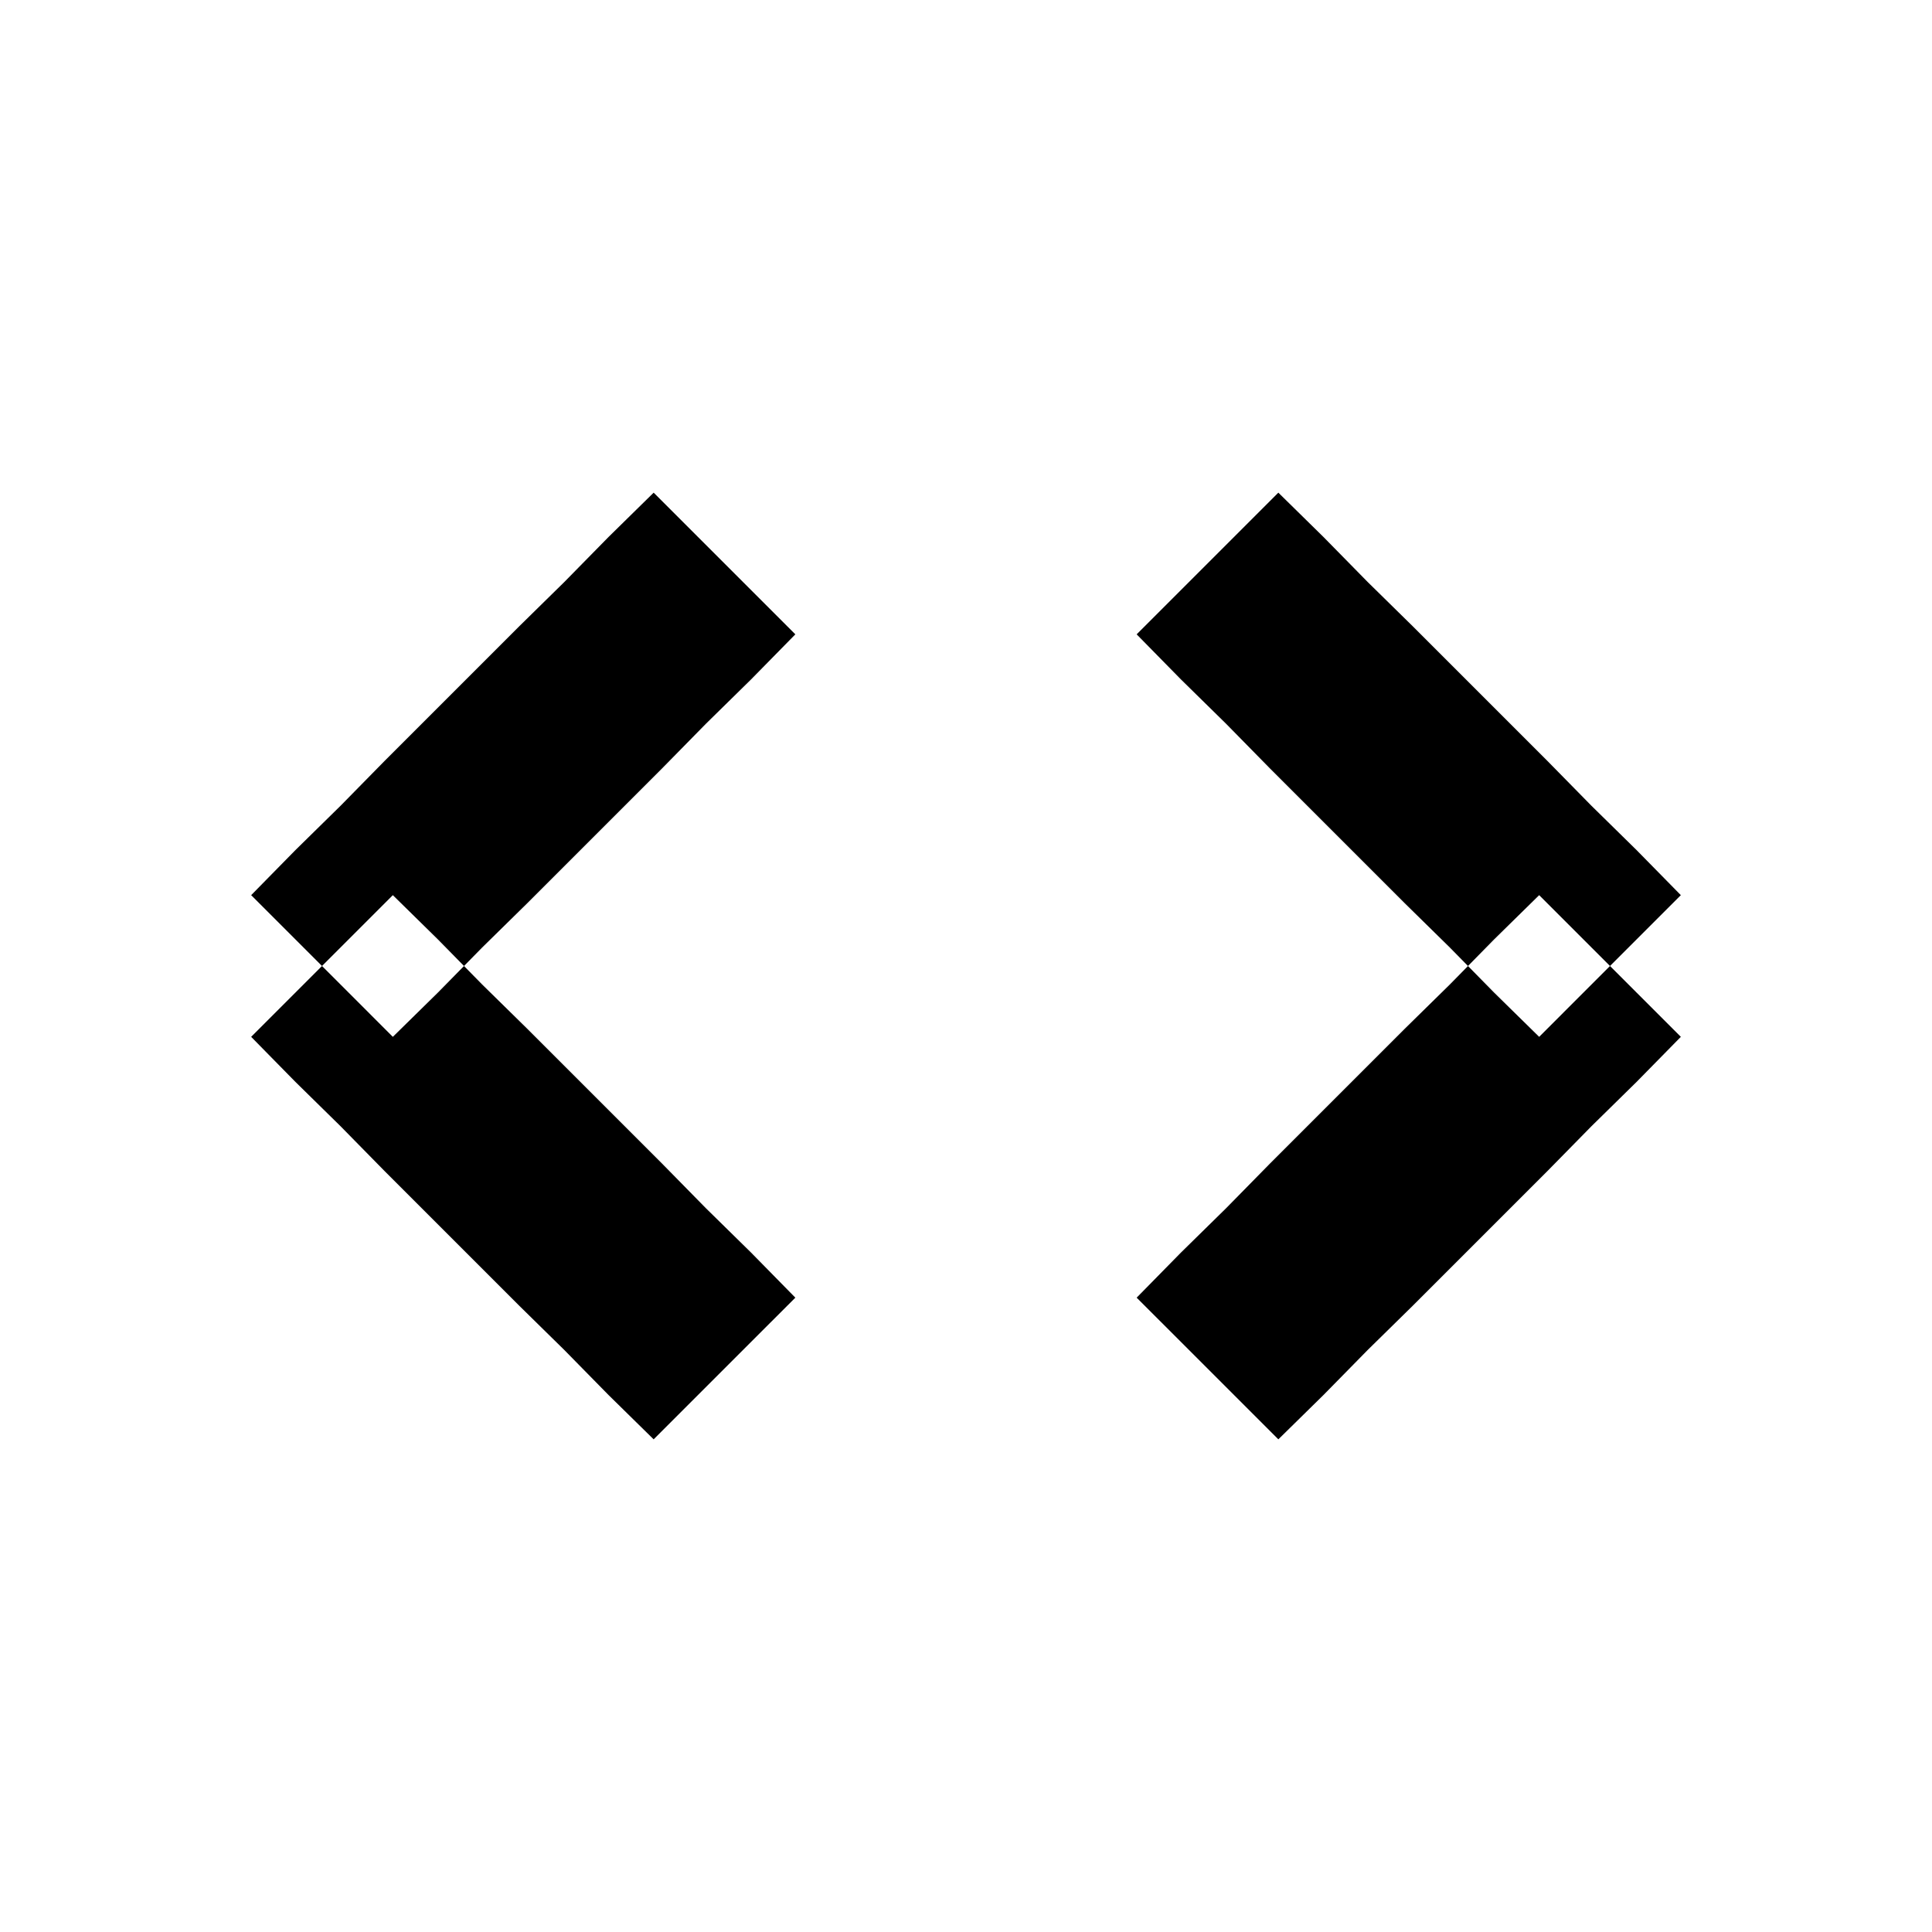
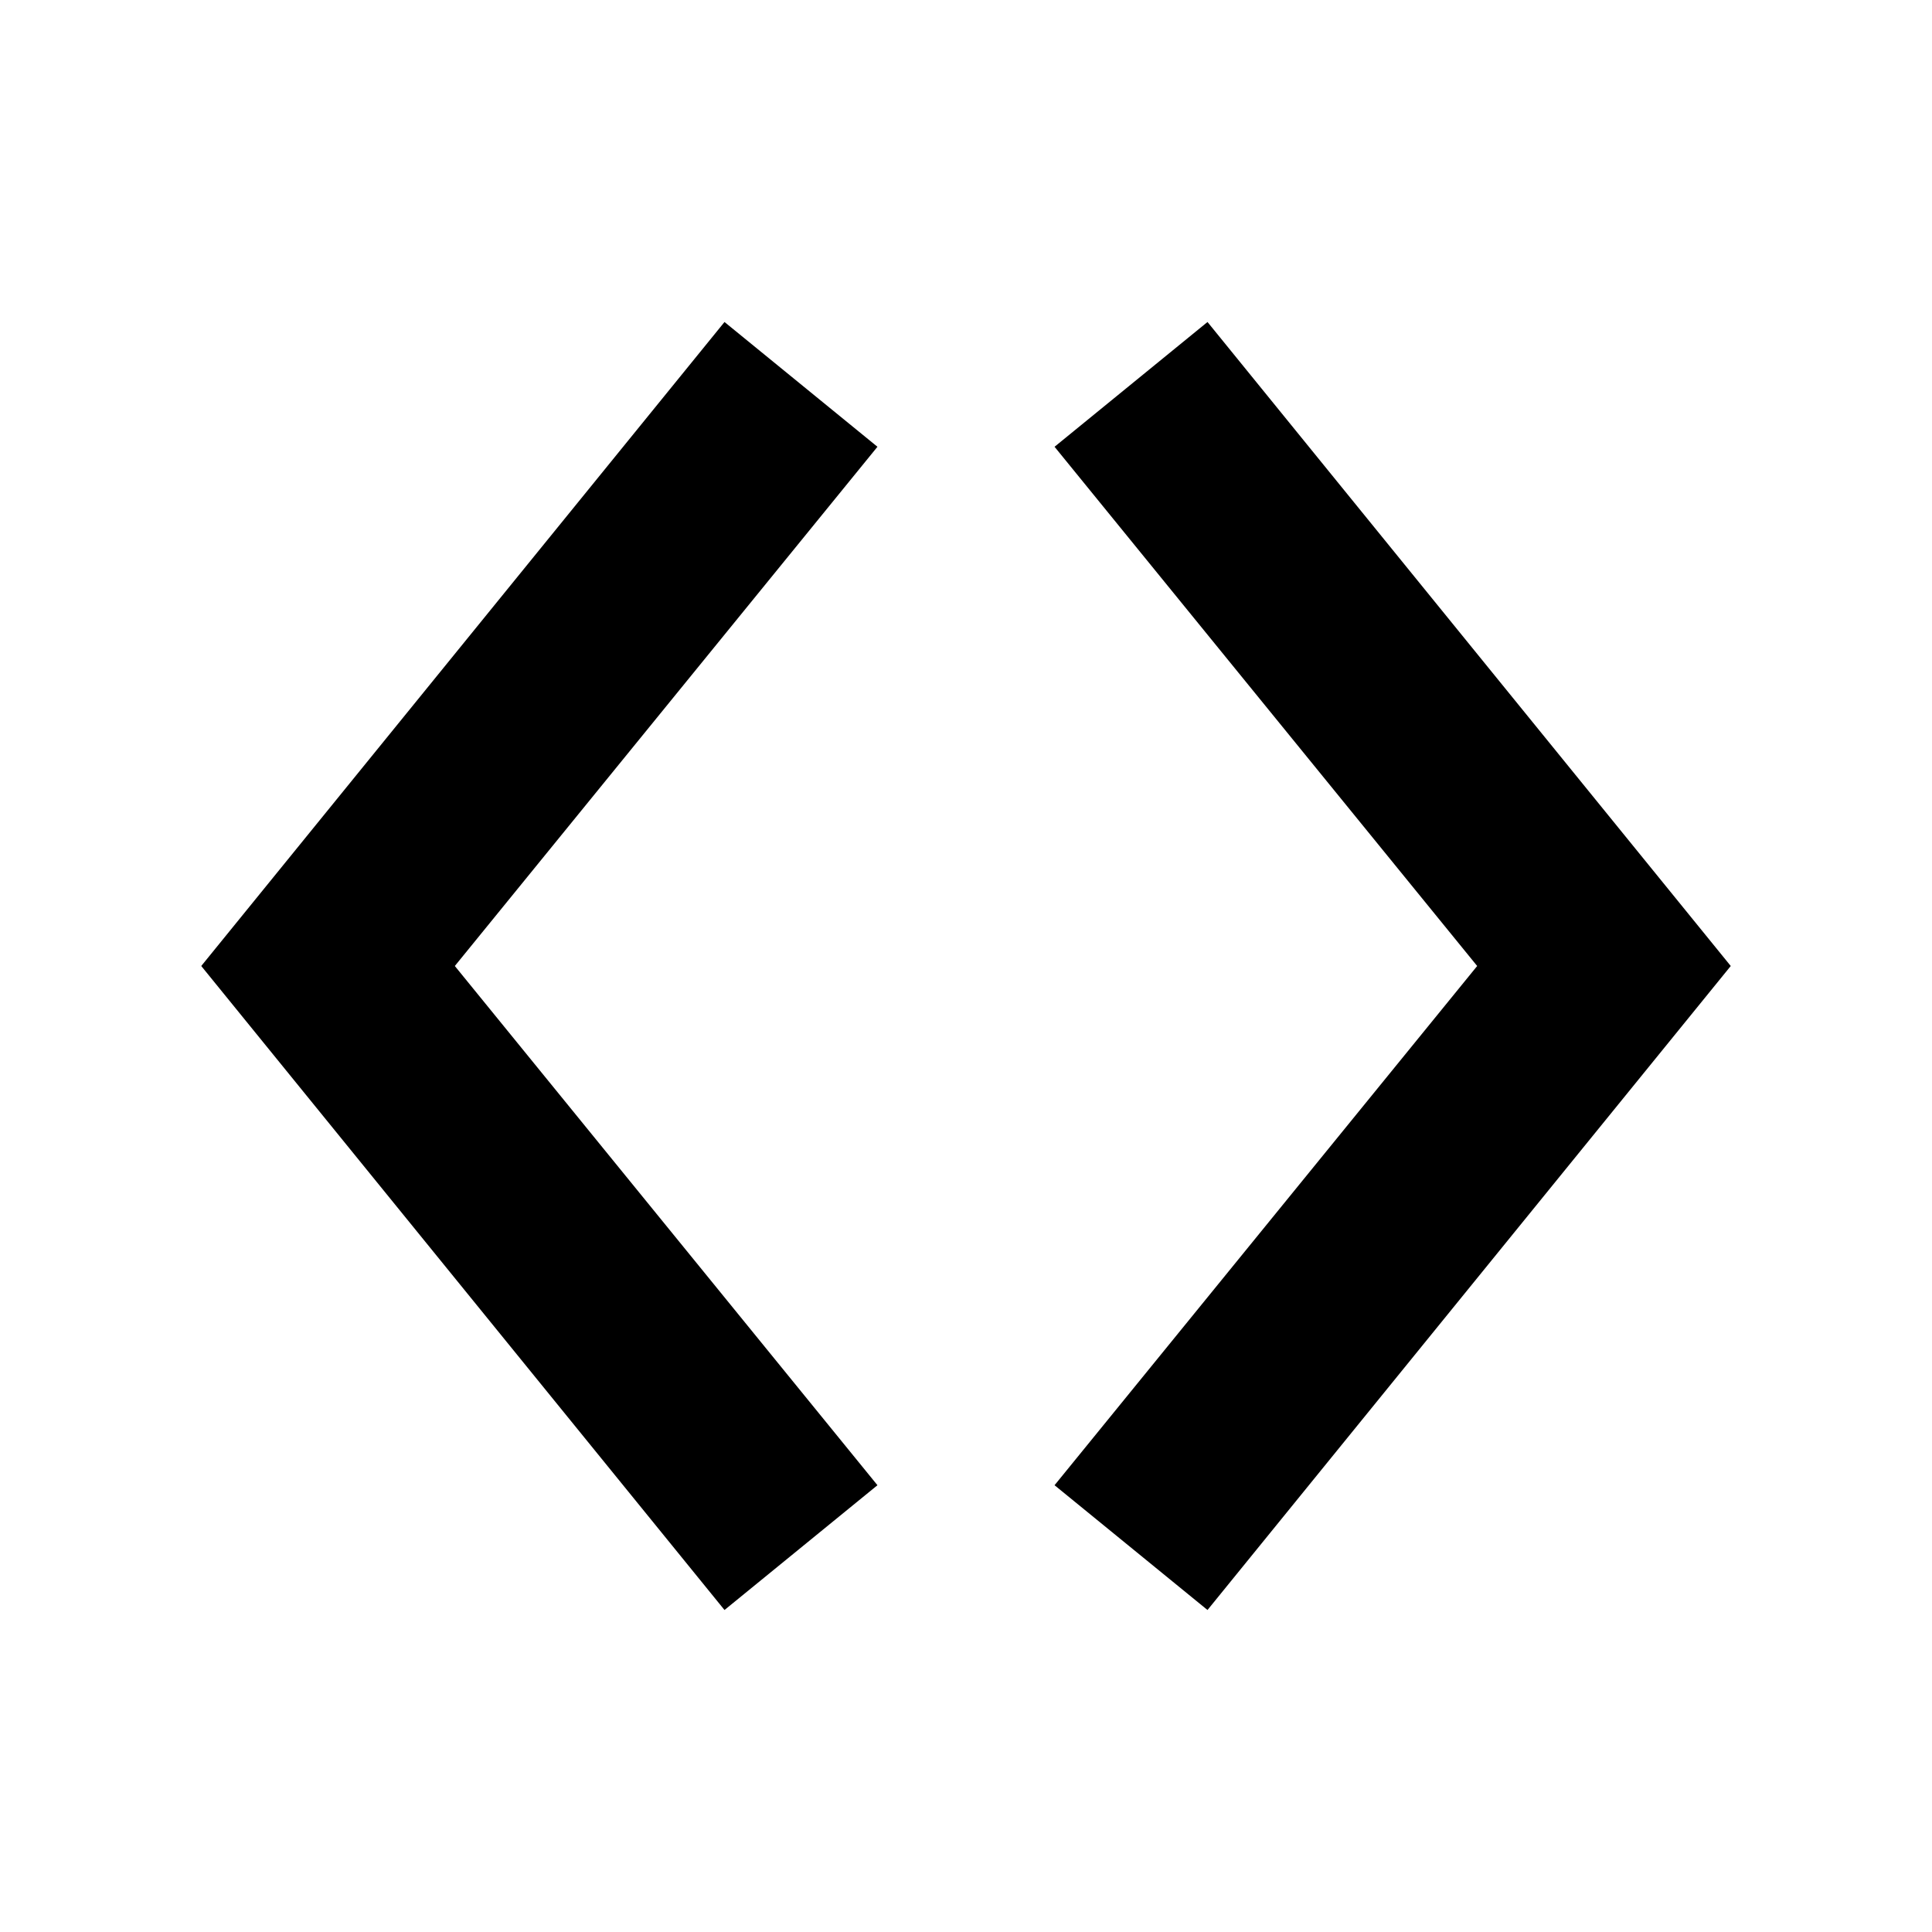
<svg xmlns="http://www.w3.org/2000/svg" width="24" height="24" viewBox="0 0 24 24" fill="currentColor" stroke="none" stroke-width="2.24" stroke-linecap="round" stroke-linejoin="round" fill-rule="evenodd" clip-rule="evenodd" aria-hidden="true">
-   <path d="M8.12 6.12 L7.56 6.67 L7.01 7.23 L6.45 7.78 L5.89 8.34 L5.34 8.89 L4.78 9.45 L4.23 10.01 L3.67 10.56 L3.12 11.12 L4.88 12.88 L5.44 12.33 L5.99 11.77 L6.55 11.22 L7.11 10.66 L7.66 10.11 L8.22 9.55 L8.77 8.99 L9.33 8.44 L9.88 7.88 z M3.12 12.88 L3.67 13.44 L4.23 13.99 L4.78 14.55 L5.34 15.11 L5.89 15.66 L6.45 16.22 L7.01 16.77 L7.56 17.33 L8.12 17.88 L9.88 16.12 L9.33 15.56 L8.77 15.01 L8.22 14.45 L7.66 13.89 L7.11 13.34 L6.55 12.78 L5.99 12.23 L5.44 11.67 L4.88 11.12 z M14.12 7.88 L14.67 8.44 L15.23 8.99 L15.78 9.55 L16.34 10.11 L16.89 10.66 L17.45 11.22 L18.01 11.77 L18.56 12.33 L19.12 12.88 L20.88 11.12 L20.33 10.56 L19.77 10.01 L19.22 9.45 L18.66 8.89 L18.11 8.34 L17.55 7.78 L16.99 7.23 L16.44 6.67 L15.88 6.12 z M19.12 11.12 L18.56 11.67 L18.01 12.23 L17.45 12.78 L16.89 13.34 L16.34 13.89 L15.78 14.45 L15.23 15.01 L14.67 15.56 L14.12 16.12 L15.88 17.88 L16.44 17.33 L16.99 16.77 L17.55 16.22 L18.11 15.66 L18.66 15.11 L19.22 14.55 L19.77 13.99 L20.33 13.44 L20.88 12.88 z" />
+   <path d="M9 4 2.5 12 9 20l1.9-1.55L5.65 12l5.25-6.45zM15 4l-1.9 1.55L18.35 12l-5.25 6.45L15 20l6.5-8z" />
</svg>
